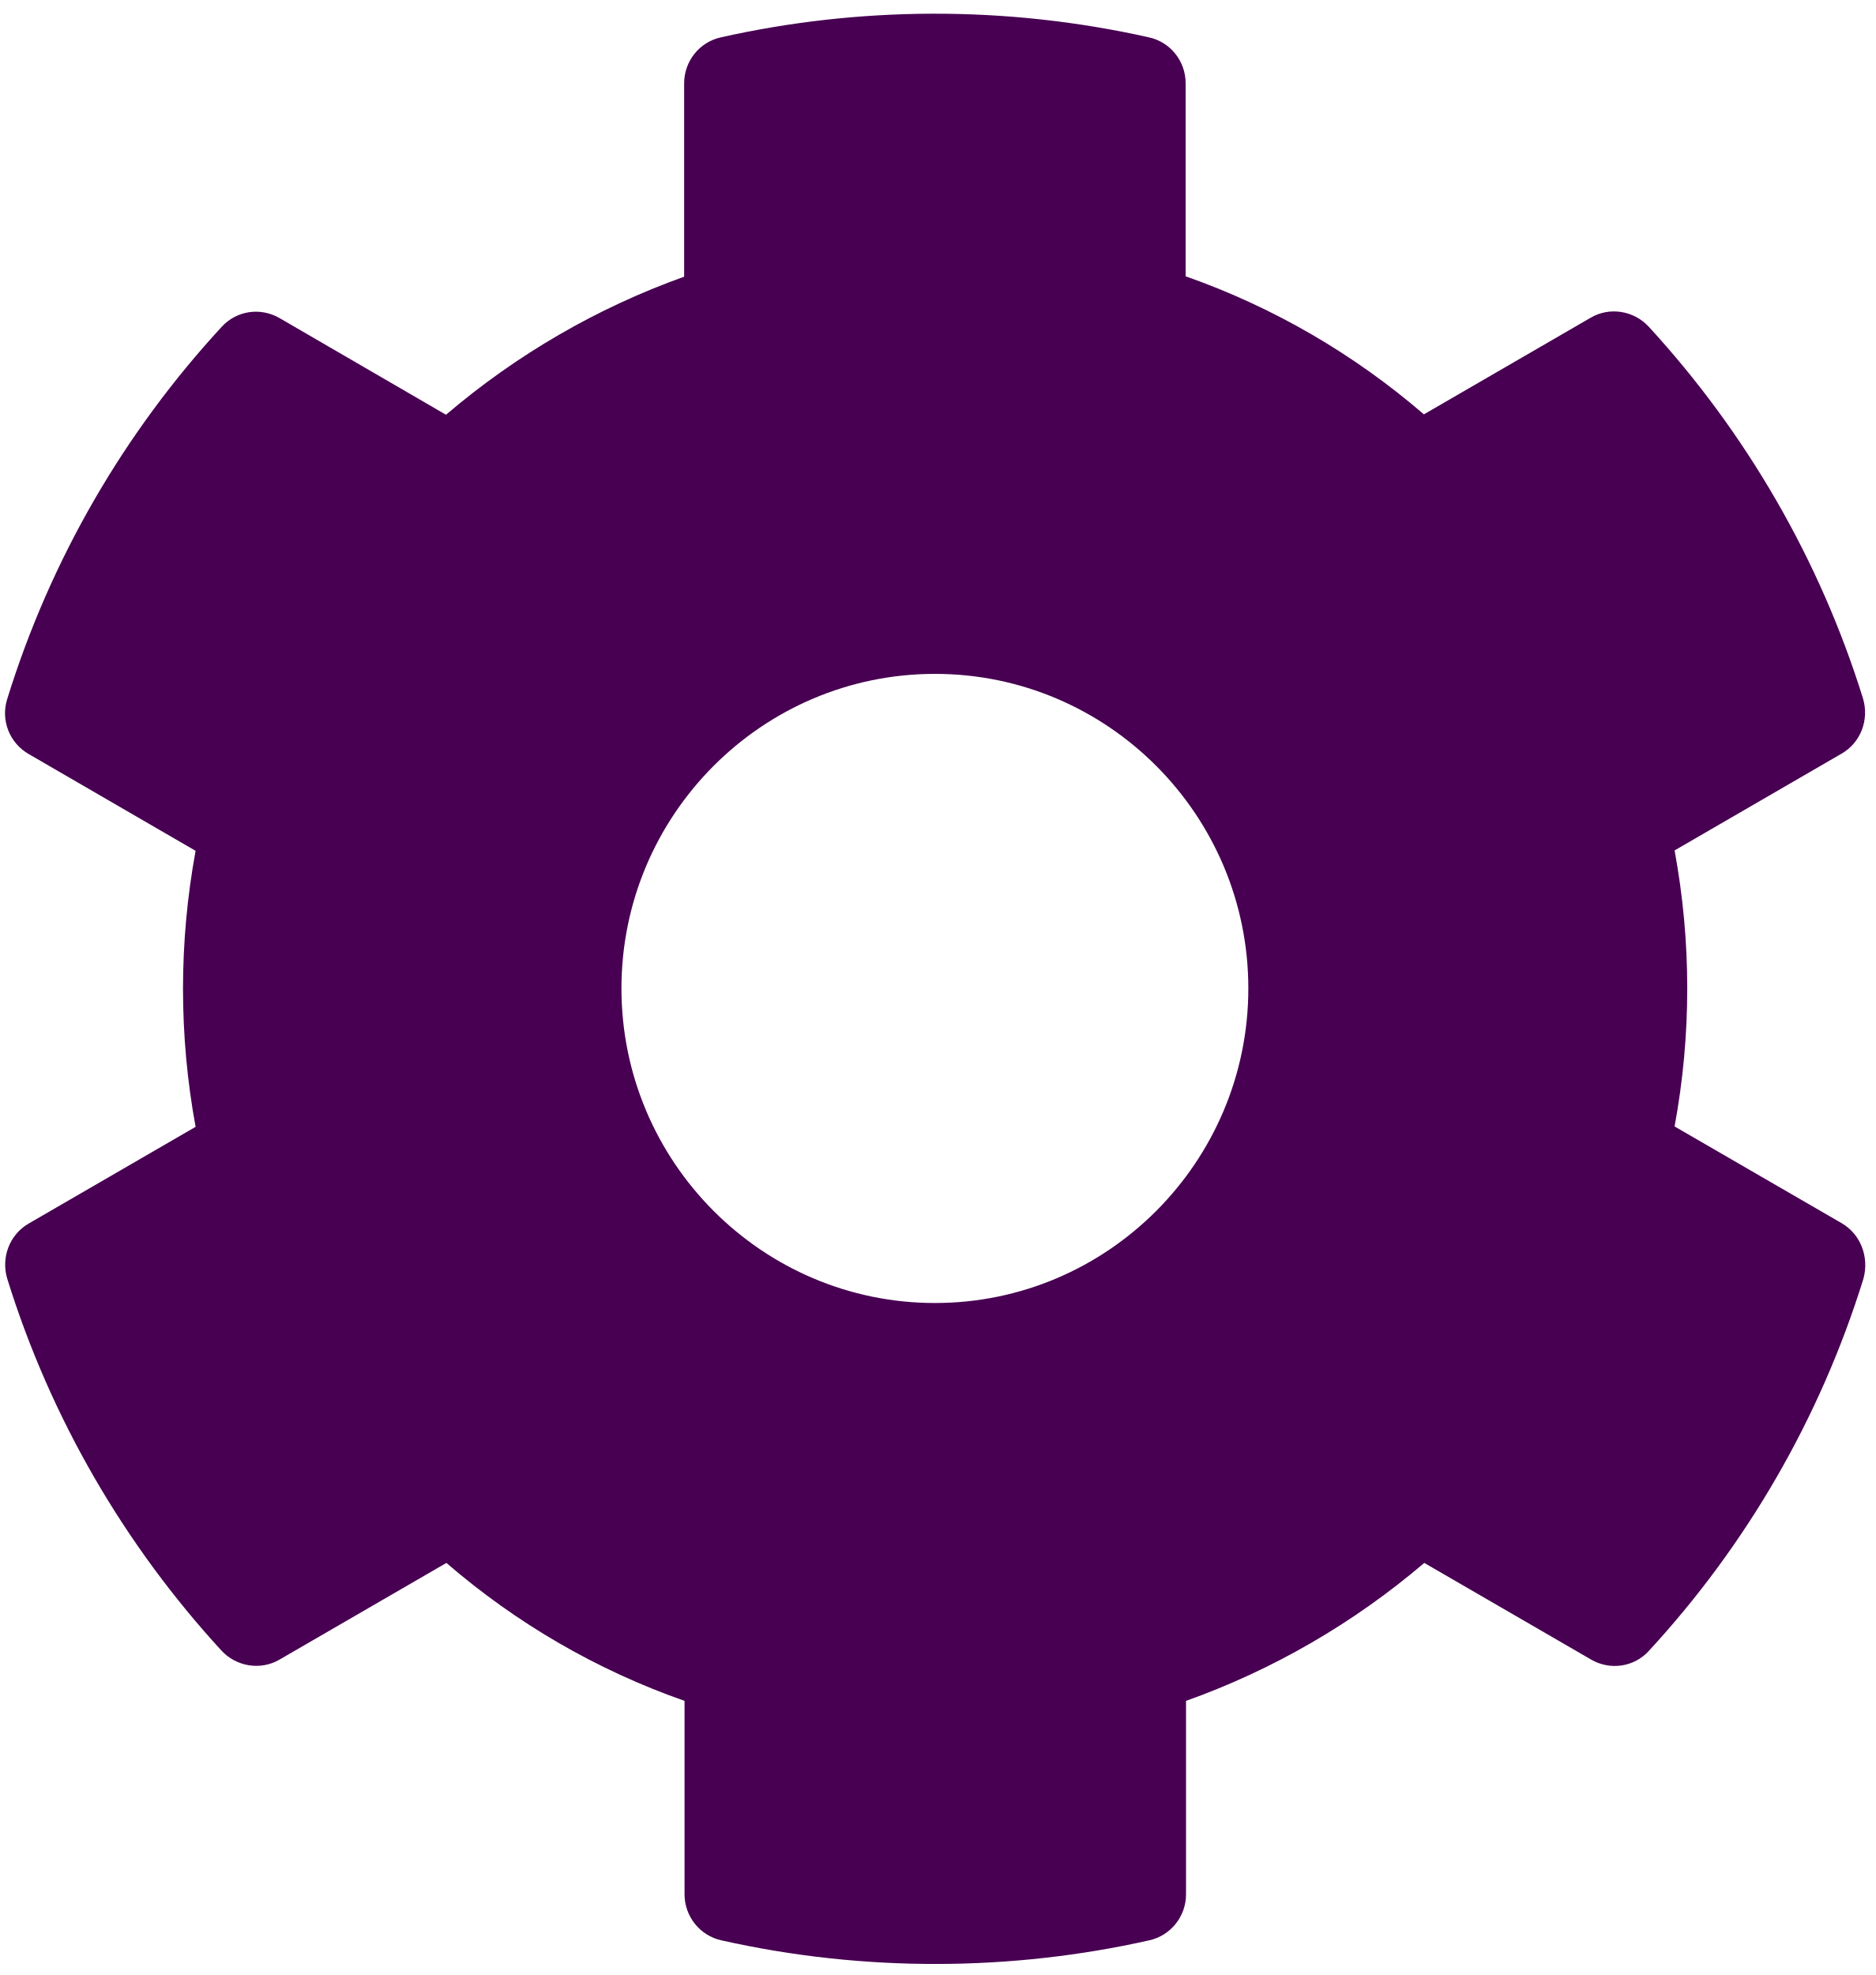
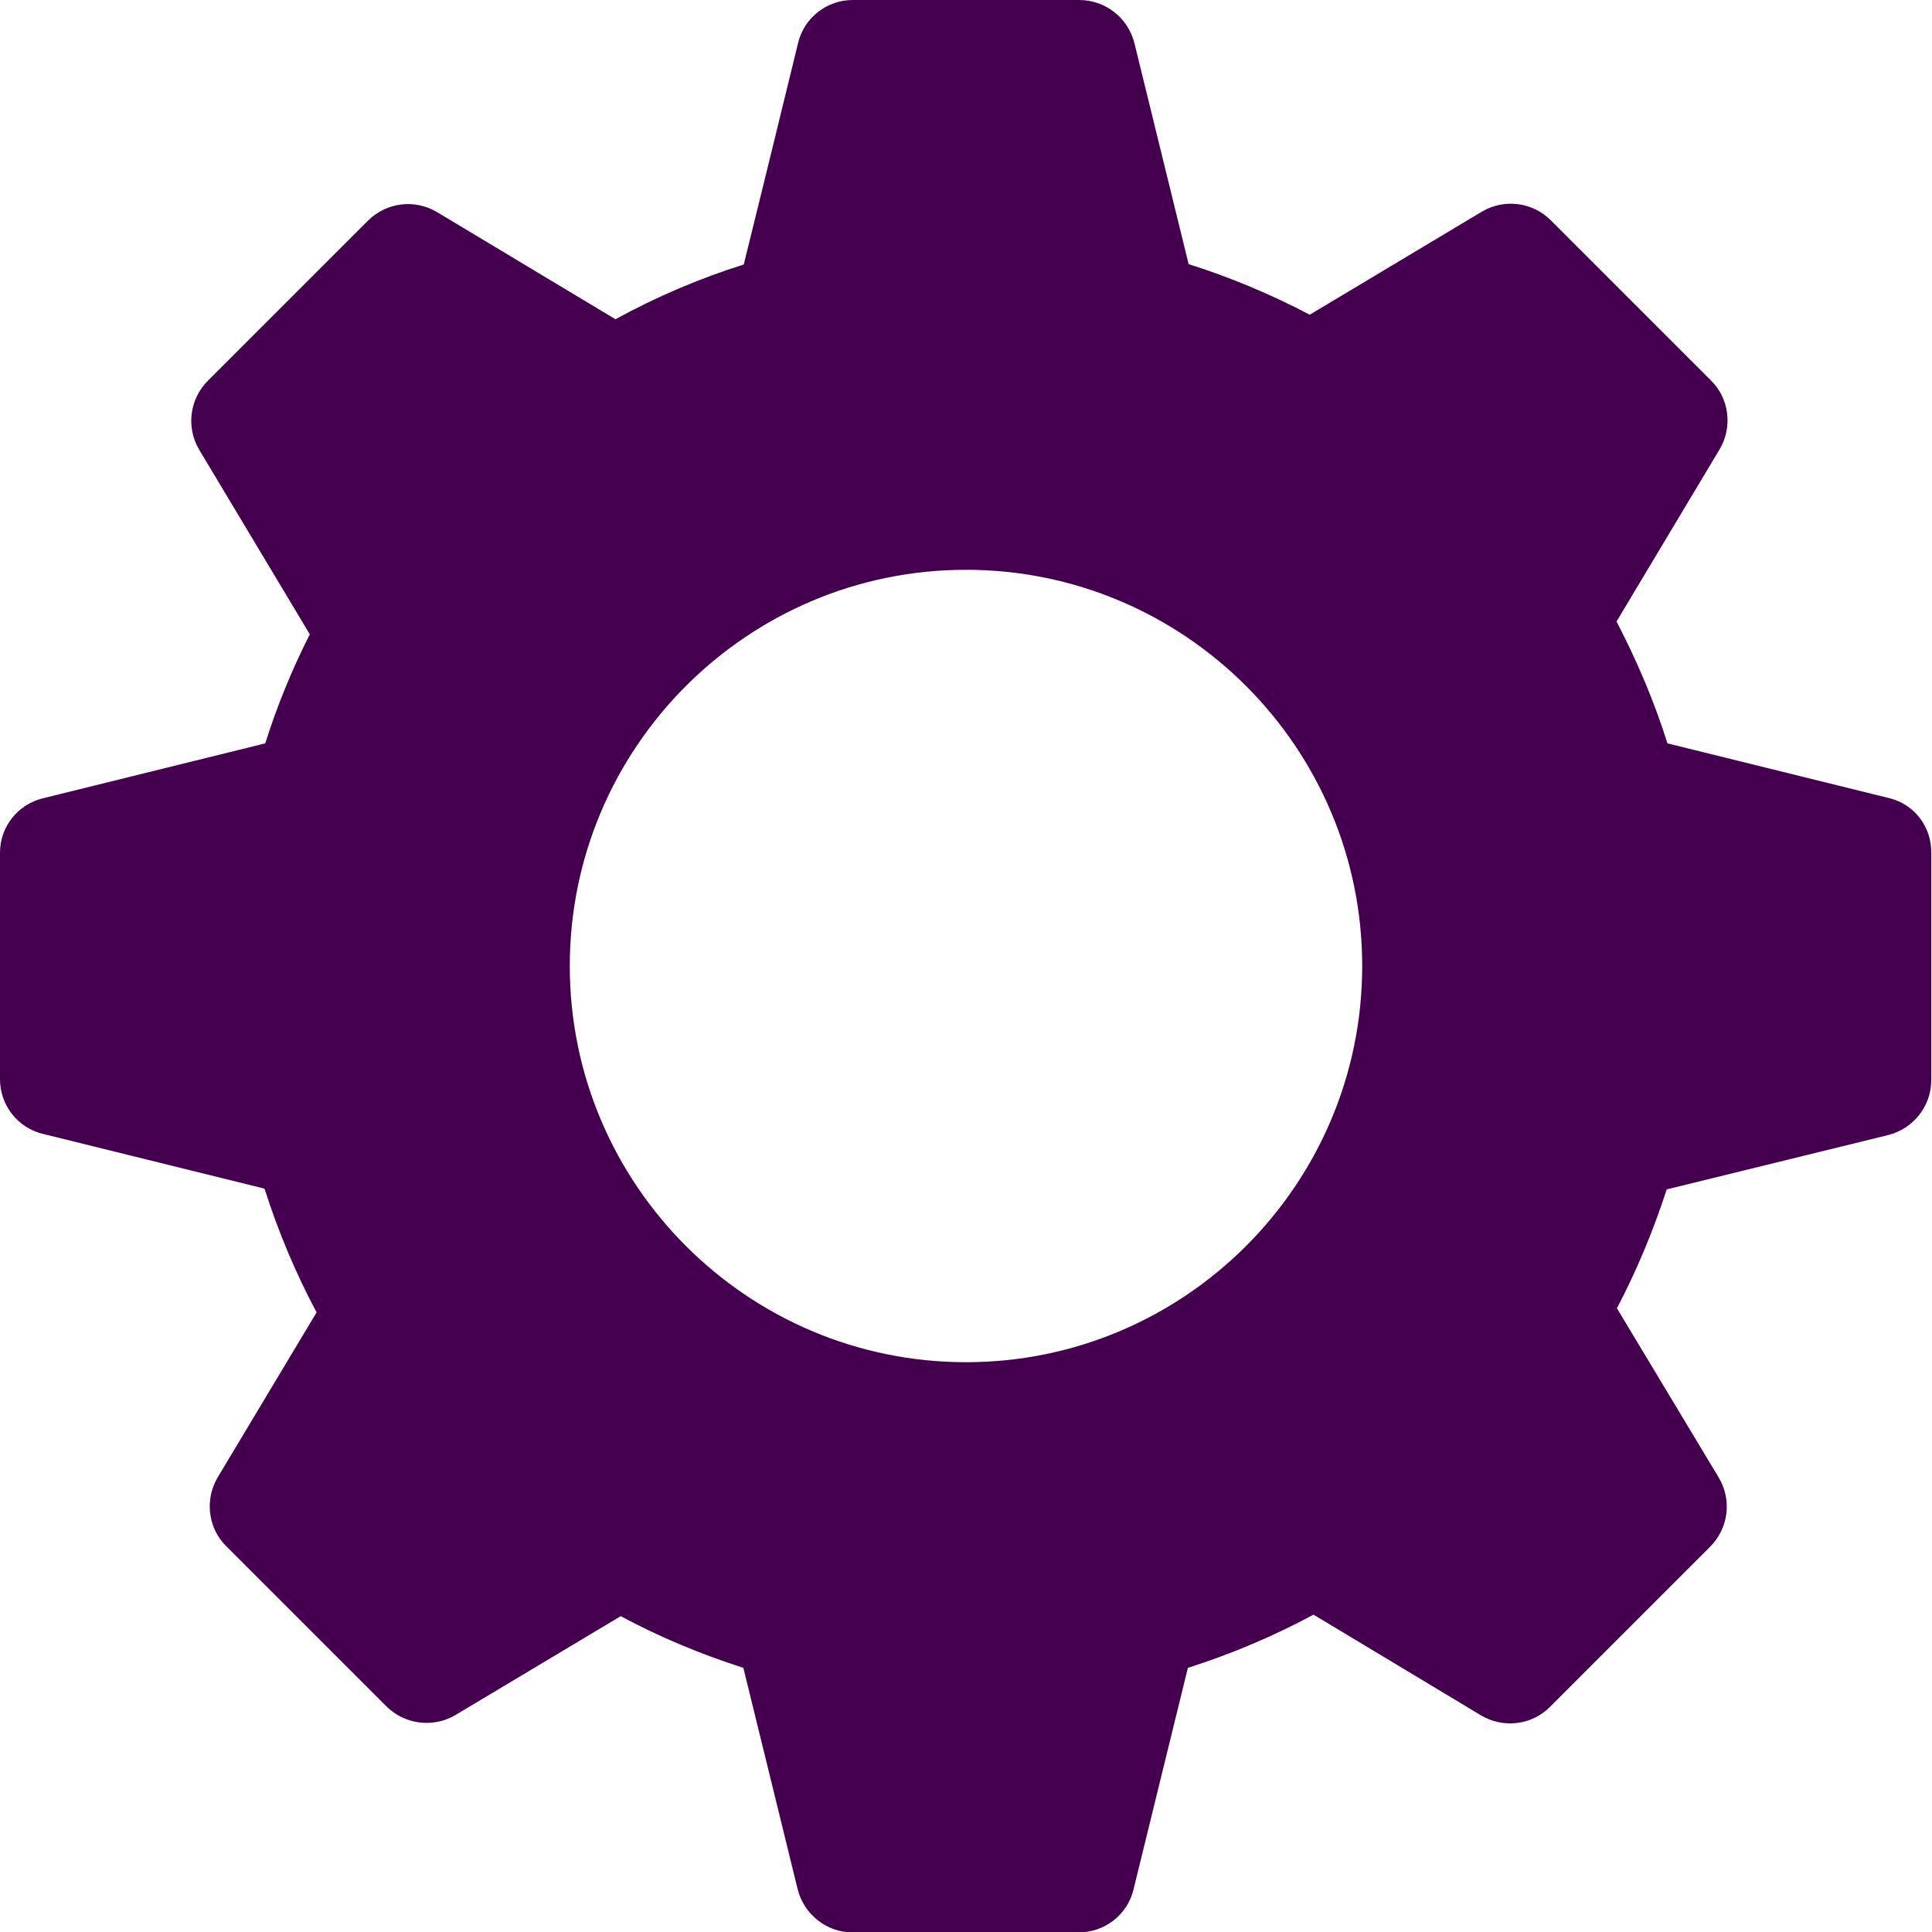
- <svg xmlns="http://www.w3.org/2000/svg" width="19" height="20" viewBox="0 0 19 20" fill="none">
-   <path d="M18.651 12.386L16.96 11.407C17.131 10.483 17.131 9.536 16.96 8.612L18.651 7.632C18.845 7.521 18.932 7.29 18.869 7.075C18.428 5.657 17.678 4.375 16.698 3.308C16.547 3.145 16.302 3.105 16.111 3.217L14.421 4.196C13.71 3.583 12.893 3.109 12.008 2.798V0.843C12.008 0.62 11.854 0.425 11.635 0.378C10.179 0.051 8.687 0.067 7.302 0.378C7.084 0.425 6.929 0.62 6.929 0.843V2.802C6.048 3.117 5.231 3.591 4.517 4.2L2.831 3.221C2.636 3.109 2.394 3.145 2.243 3.312C1.263 4.375 0.513 5.657 0.073 7.079C0.005 7.294 0.097 7.525 0.291 7.636L1.981 8.616C1.811 9.54 1.811 10.487 1.981 11.411L0.291 12.39C0.097 12.502 0.009 12.733 0.073 12.948C0.513 14.365 1.263 15.648 2.243 16.715C2.394 16.878 2.64 16.918 2.831 16.806L4.521 15.827C5.231 16.44 6.048 16.914 6.933 17.224V19.183C6.933 19.406 7.088 19.601 7.306 19.649C8.763 19.976 10.254 19.96 11.639 19.649C11.857 19.601 12.012 19.406 12.012 19.183V17.224C12.893 16.91 13.71 16.436 14.425 15.827L16.115 16.806C16.309 16.918 16.552 16.882 16.702 16.715C17.682 15.652 18.432 14.369 18.873 12.948C18.932 12.729 18.845 12.498 18.651 12.386ZM9.469 13.195C7.719 13.195 6.294 11.765 6.294 10.009C6.294 8.253 7.719 6.824 9.469 6.824C11.219 6.824 12.643 8.253 12.643 10.009C12.643 11.765 11.219 13.195 9.469 13.195Z" fill="#480052" />
+ <svg xmlns="http://www.w3.org/2000/svg" version="1.1" id="Layer_1" x="0px" y="0px" viewBox="0 0 512 512" style="enable-background:new 0 0 512 512;" xml:space="preserve">
+   <style type="text/css">
+ 	.st0{fill:#44004E;}
+ </style>
+   <g>
+     <g>
+       <path class="st0" d="M500.6,211.5L441.9,197c-3.5-11.1-8.1-21.9-13.5-32.3c8.8-14.7,27.3-45.6,27.3-45.6    c3.5-5.9,2.6-13.5-2.3-18.3L411,58.4c-4.9-4.9-12.4-5.8-18.3-2.3l-45.6,27.3c-10.3-5.4-21-9.9-32.1-13.4l-14.4-58.7    C298.9,4.7,292.9,0,286,0h-60c-6.9,0-12.9,4.7-14.5,11.4c0,0-10,41-14.4,58.7c-11.8,3.7-23.2,8.6-34,14.5l-47.3-28.4    c-5.9-3.5-13.4-2.6-18.3,2.3l-42.4,42.4c-4.9,4.9-5.8,12.4-2.3,18.3l29.3,48.9c-4.7,9.3-8.7,19-11.8,28.9l-58.7,14.5    C4.7,213.1,0,219.1,0,226v60c0,6.9,4.7,12.9,11.4,14.5L70.1,315c3.6,11.3,8.2,22.3,13.8,32.8l-26.2,43.7    c-3.5,5.9-2.6,13.5,2.3,18.3l42.4,42.4c4.8,4.8,12.4,5.8,18.3,2.3c0,0,29.4-17.6,43.8-26.2c10.4,5.6,21.3,10.1,32.5,13.7    l14.4,58.7c1.7,6.7,7.7,11.4,14.5,11.4h60c6.9,0,12.9-4.7,14.5-11.4l14.4-58.7c11.6-3.7,22.7-8.4,33.3-14.1    c14.8,8.9,44.4,26.7,44.4,26.7c5.9,3.5,13.5,2.6,18.3-2.3l42.4-42.4c4.9-4.9,5.8-12.4,2.3-18.3l-27-44.9    c5.3-10.1,9.7-20.7,13.2-31.5l58.7-14.4c6.7-1.7,11.4-7.7,11.4-14.5v-60C512,219.1,507.3,213.1,500.6,211.5z M256,361    c-57.9,0-105-47.1-105-105s47.1-105,105-105s105,47.1,105,105S313.9,361,256,361z" />
+     </g>
+   </g>
</svg>
